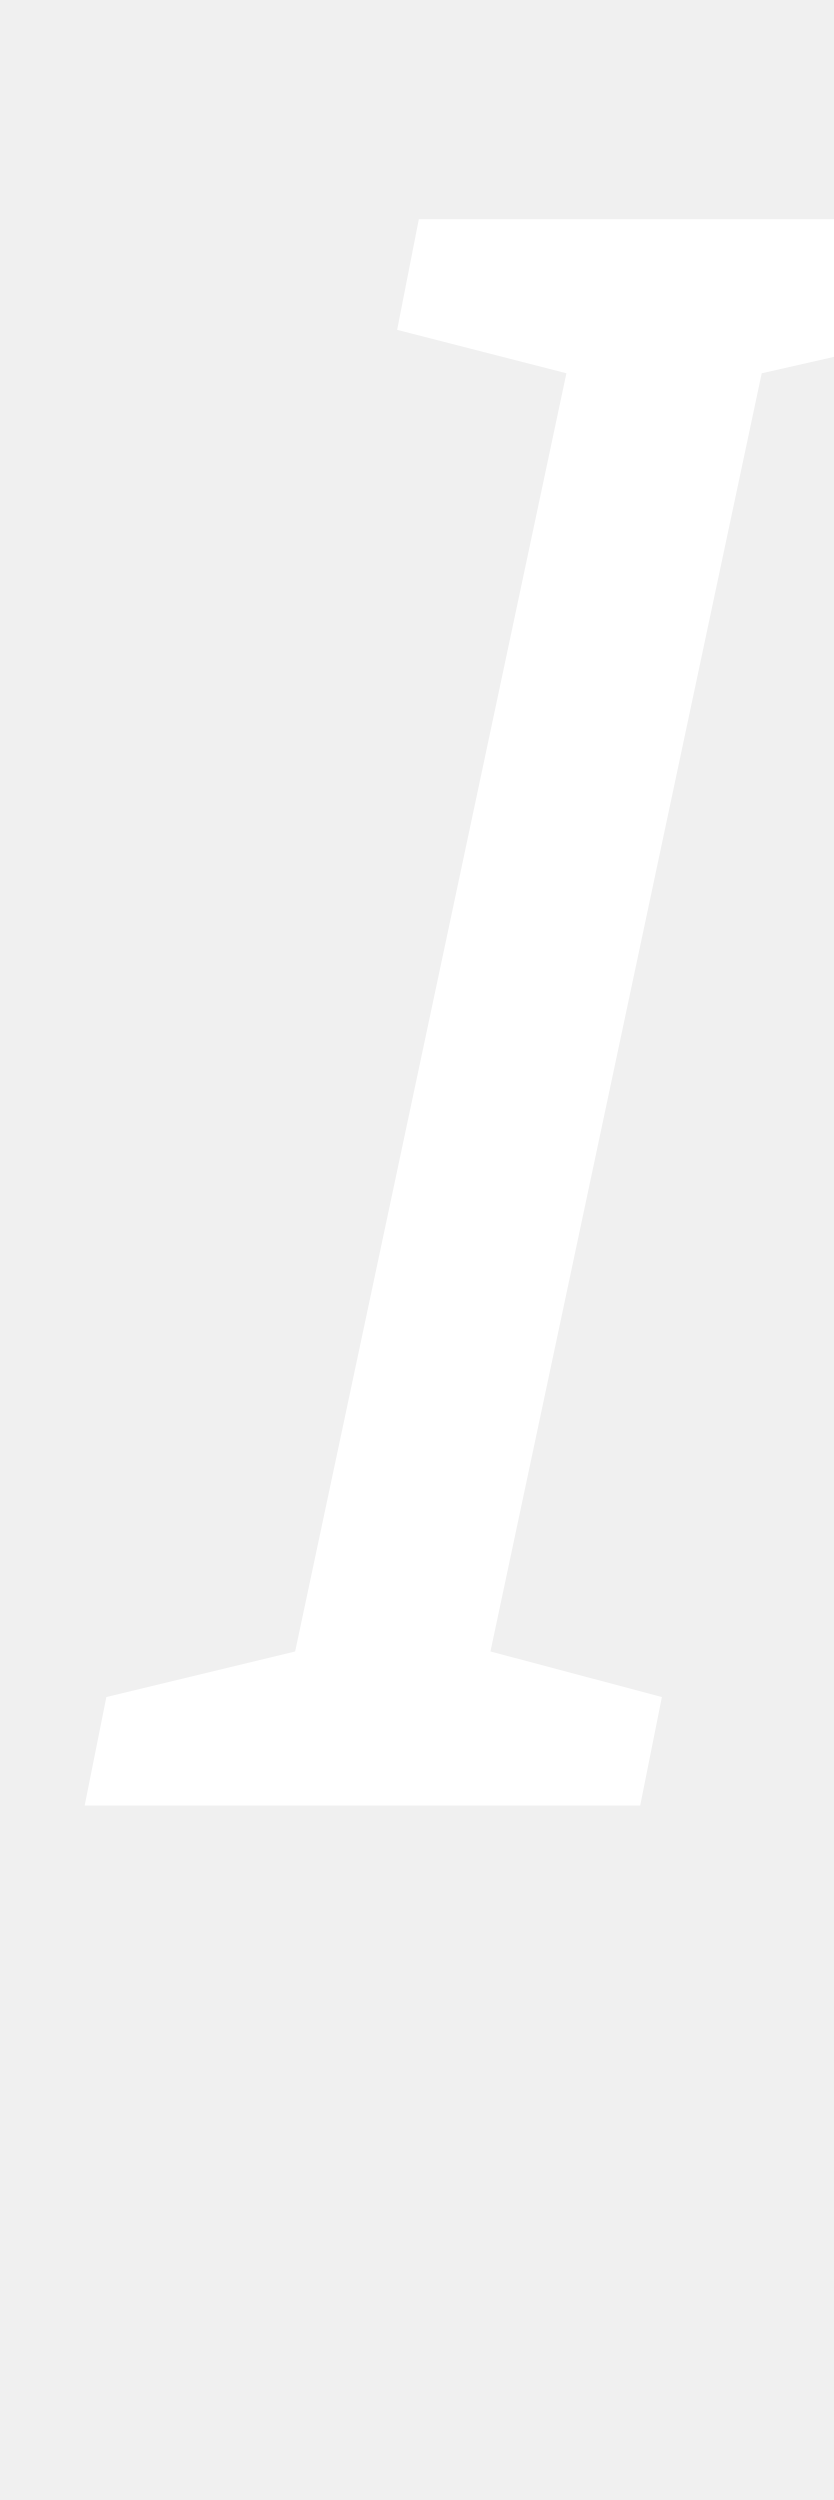
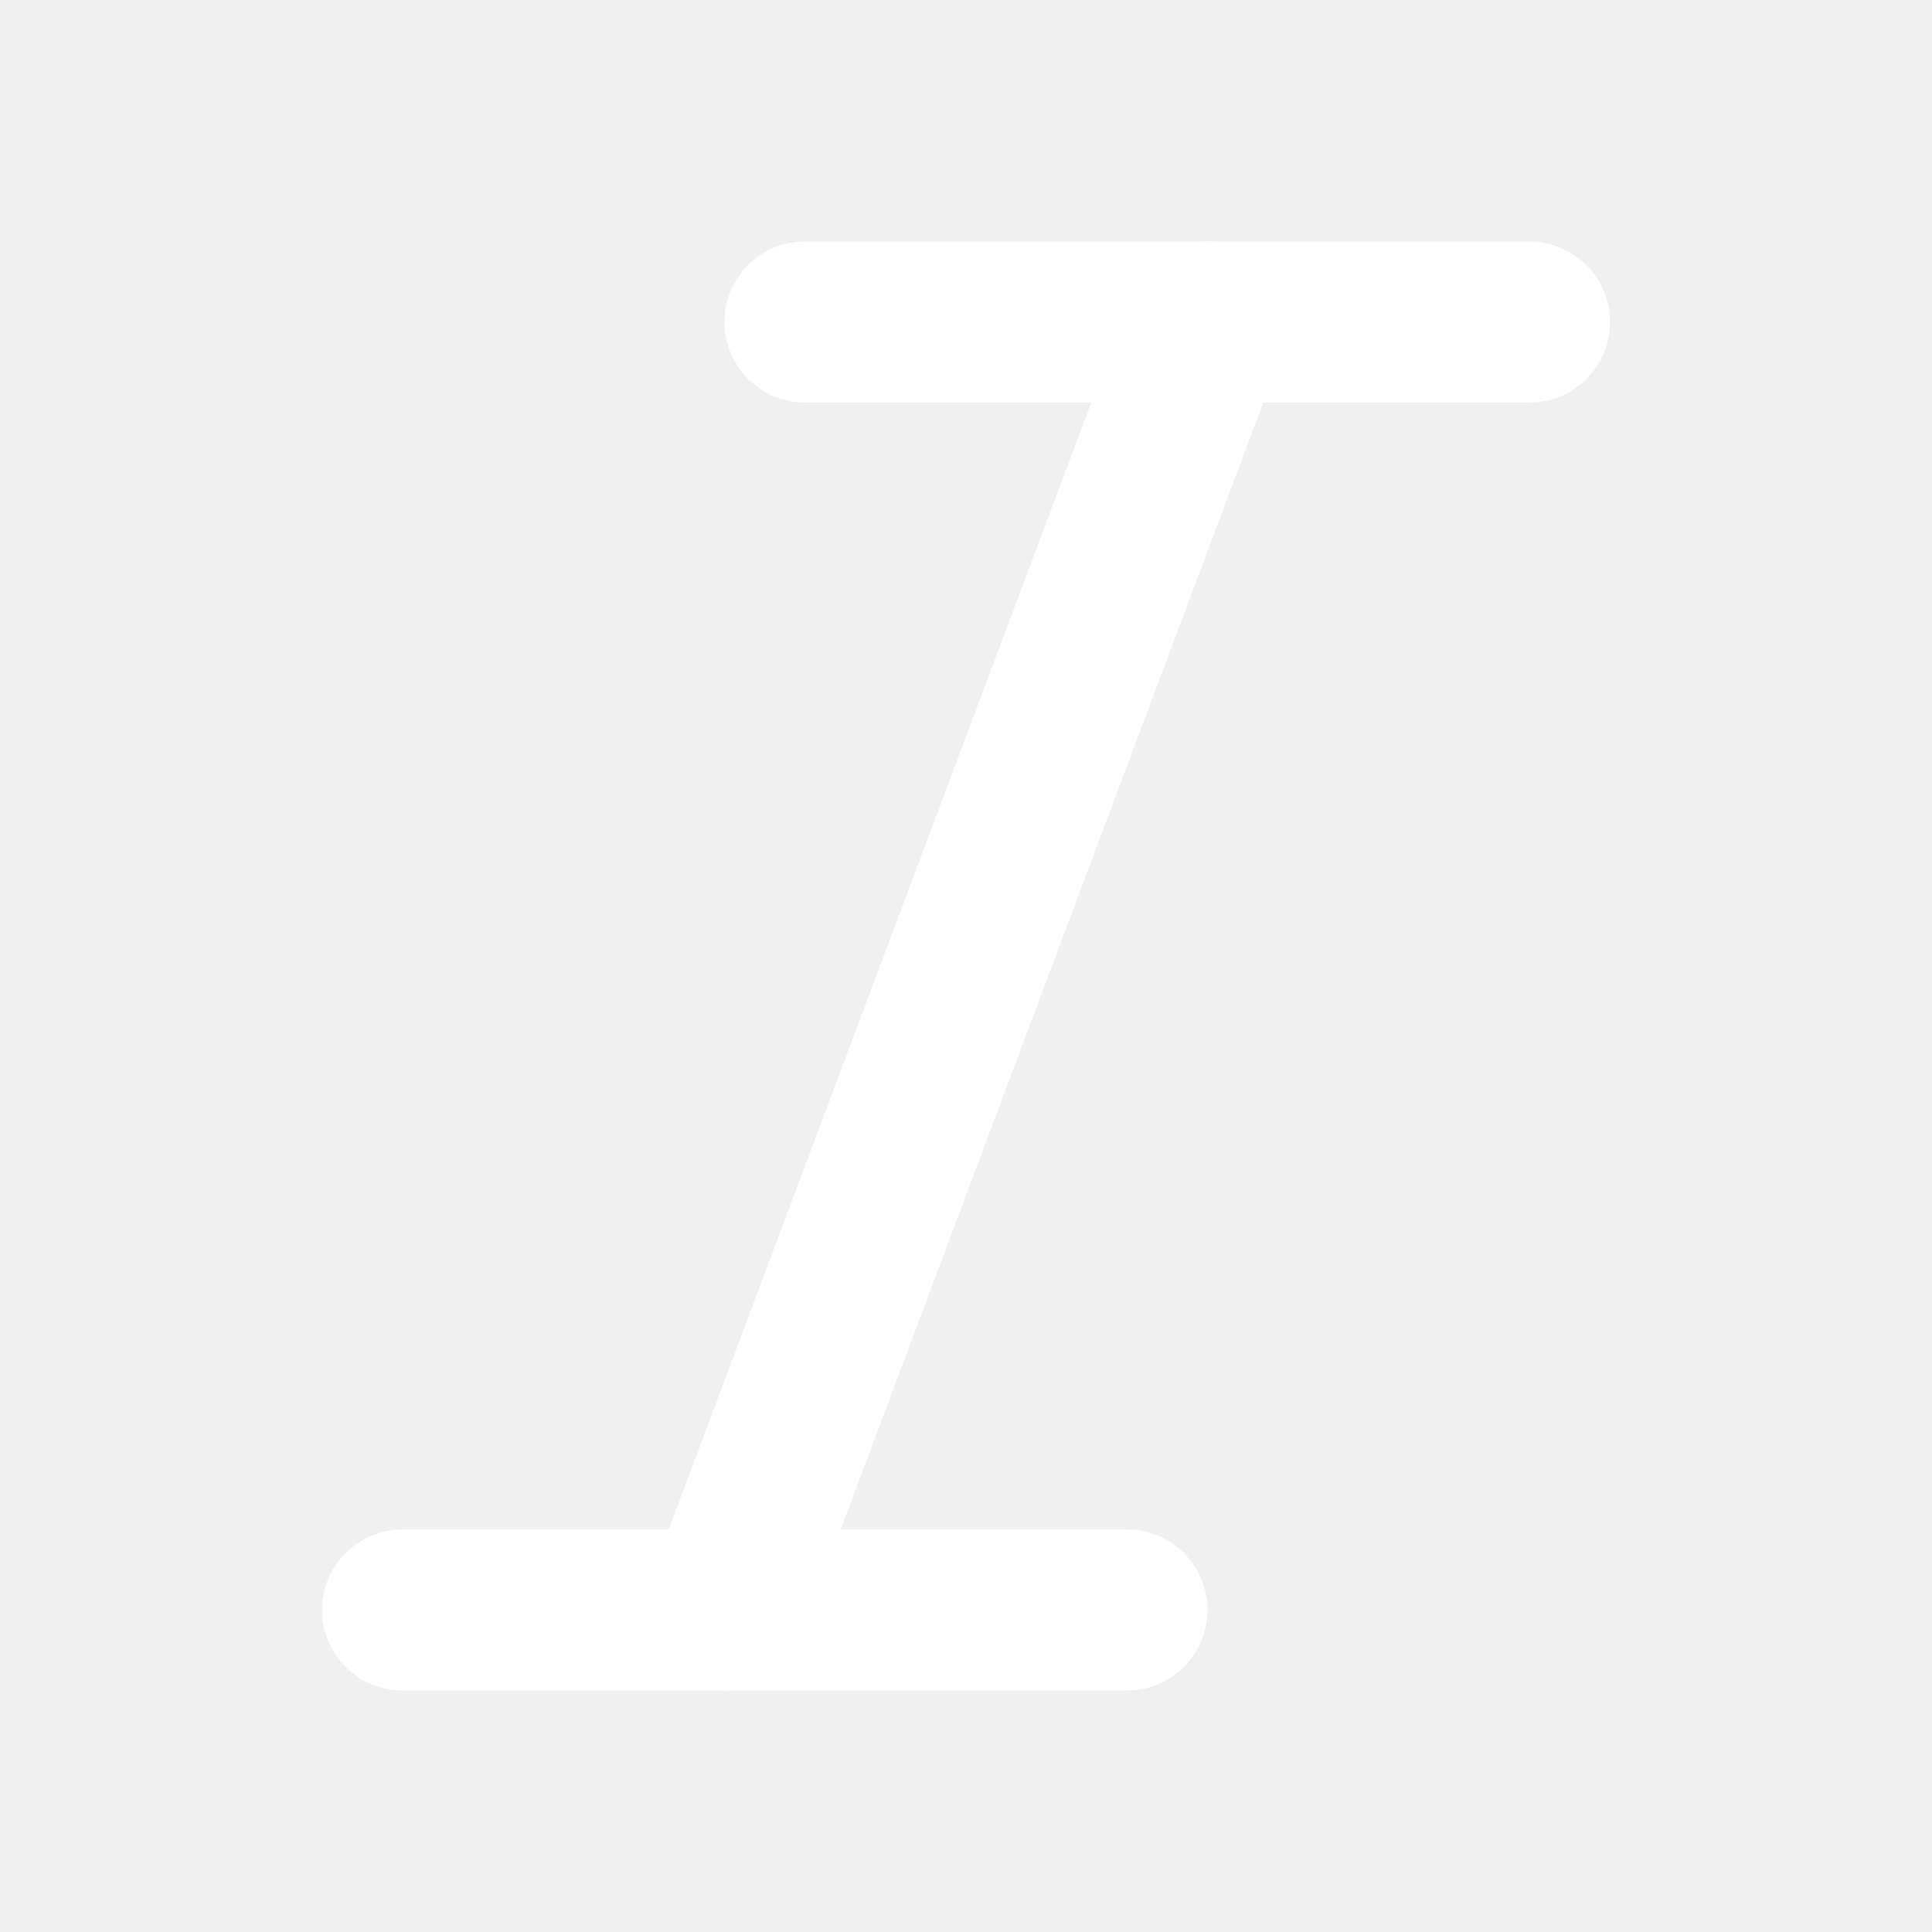
- <svg xmlns="http://www.w3.org/2000/svg" width="6" height="18" viewBox="0 0 6 18">
-   <text id="I" transform="translate(3 13)" fill="#fff" font-size="16" font-family="Perpetua-Italic, Perpetua" font-style="italic" letter-spacing="-0.04em">
-     <tspan x="-2.078" y="0">I</tspan>
-   </text>
+ <svg xmlns="http://www.w3.org/2000/svg" height="24" viewBox="0 0 24 24" width="24">
+   <line fill="none" stroke="#FFF" stroke-linecap="round" stroke-linejoin="round" stroke-width="2" x1="19" x2="10" y1="4" y2="4" />
+   <line fill="none" stroke="#FFF" stroke-linecap="round" stroke-linejoin="round" stroke-width="2" x1="14" x2="5" y1="20" y2="20" />
+   <line fill="none" stroke="#FFF" stroke-linecap="round" stroke-linejoin="round" stroke-width="2" x1="15" x2="9" y1="4" y2="20" />
</svg>
